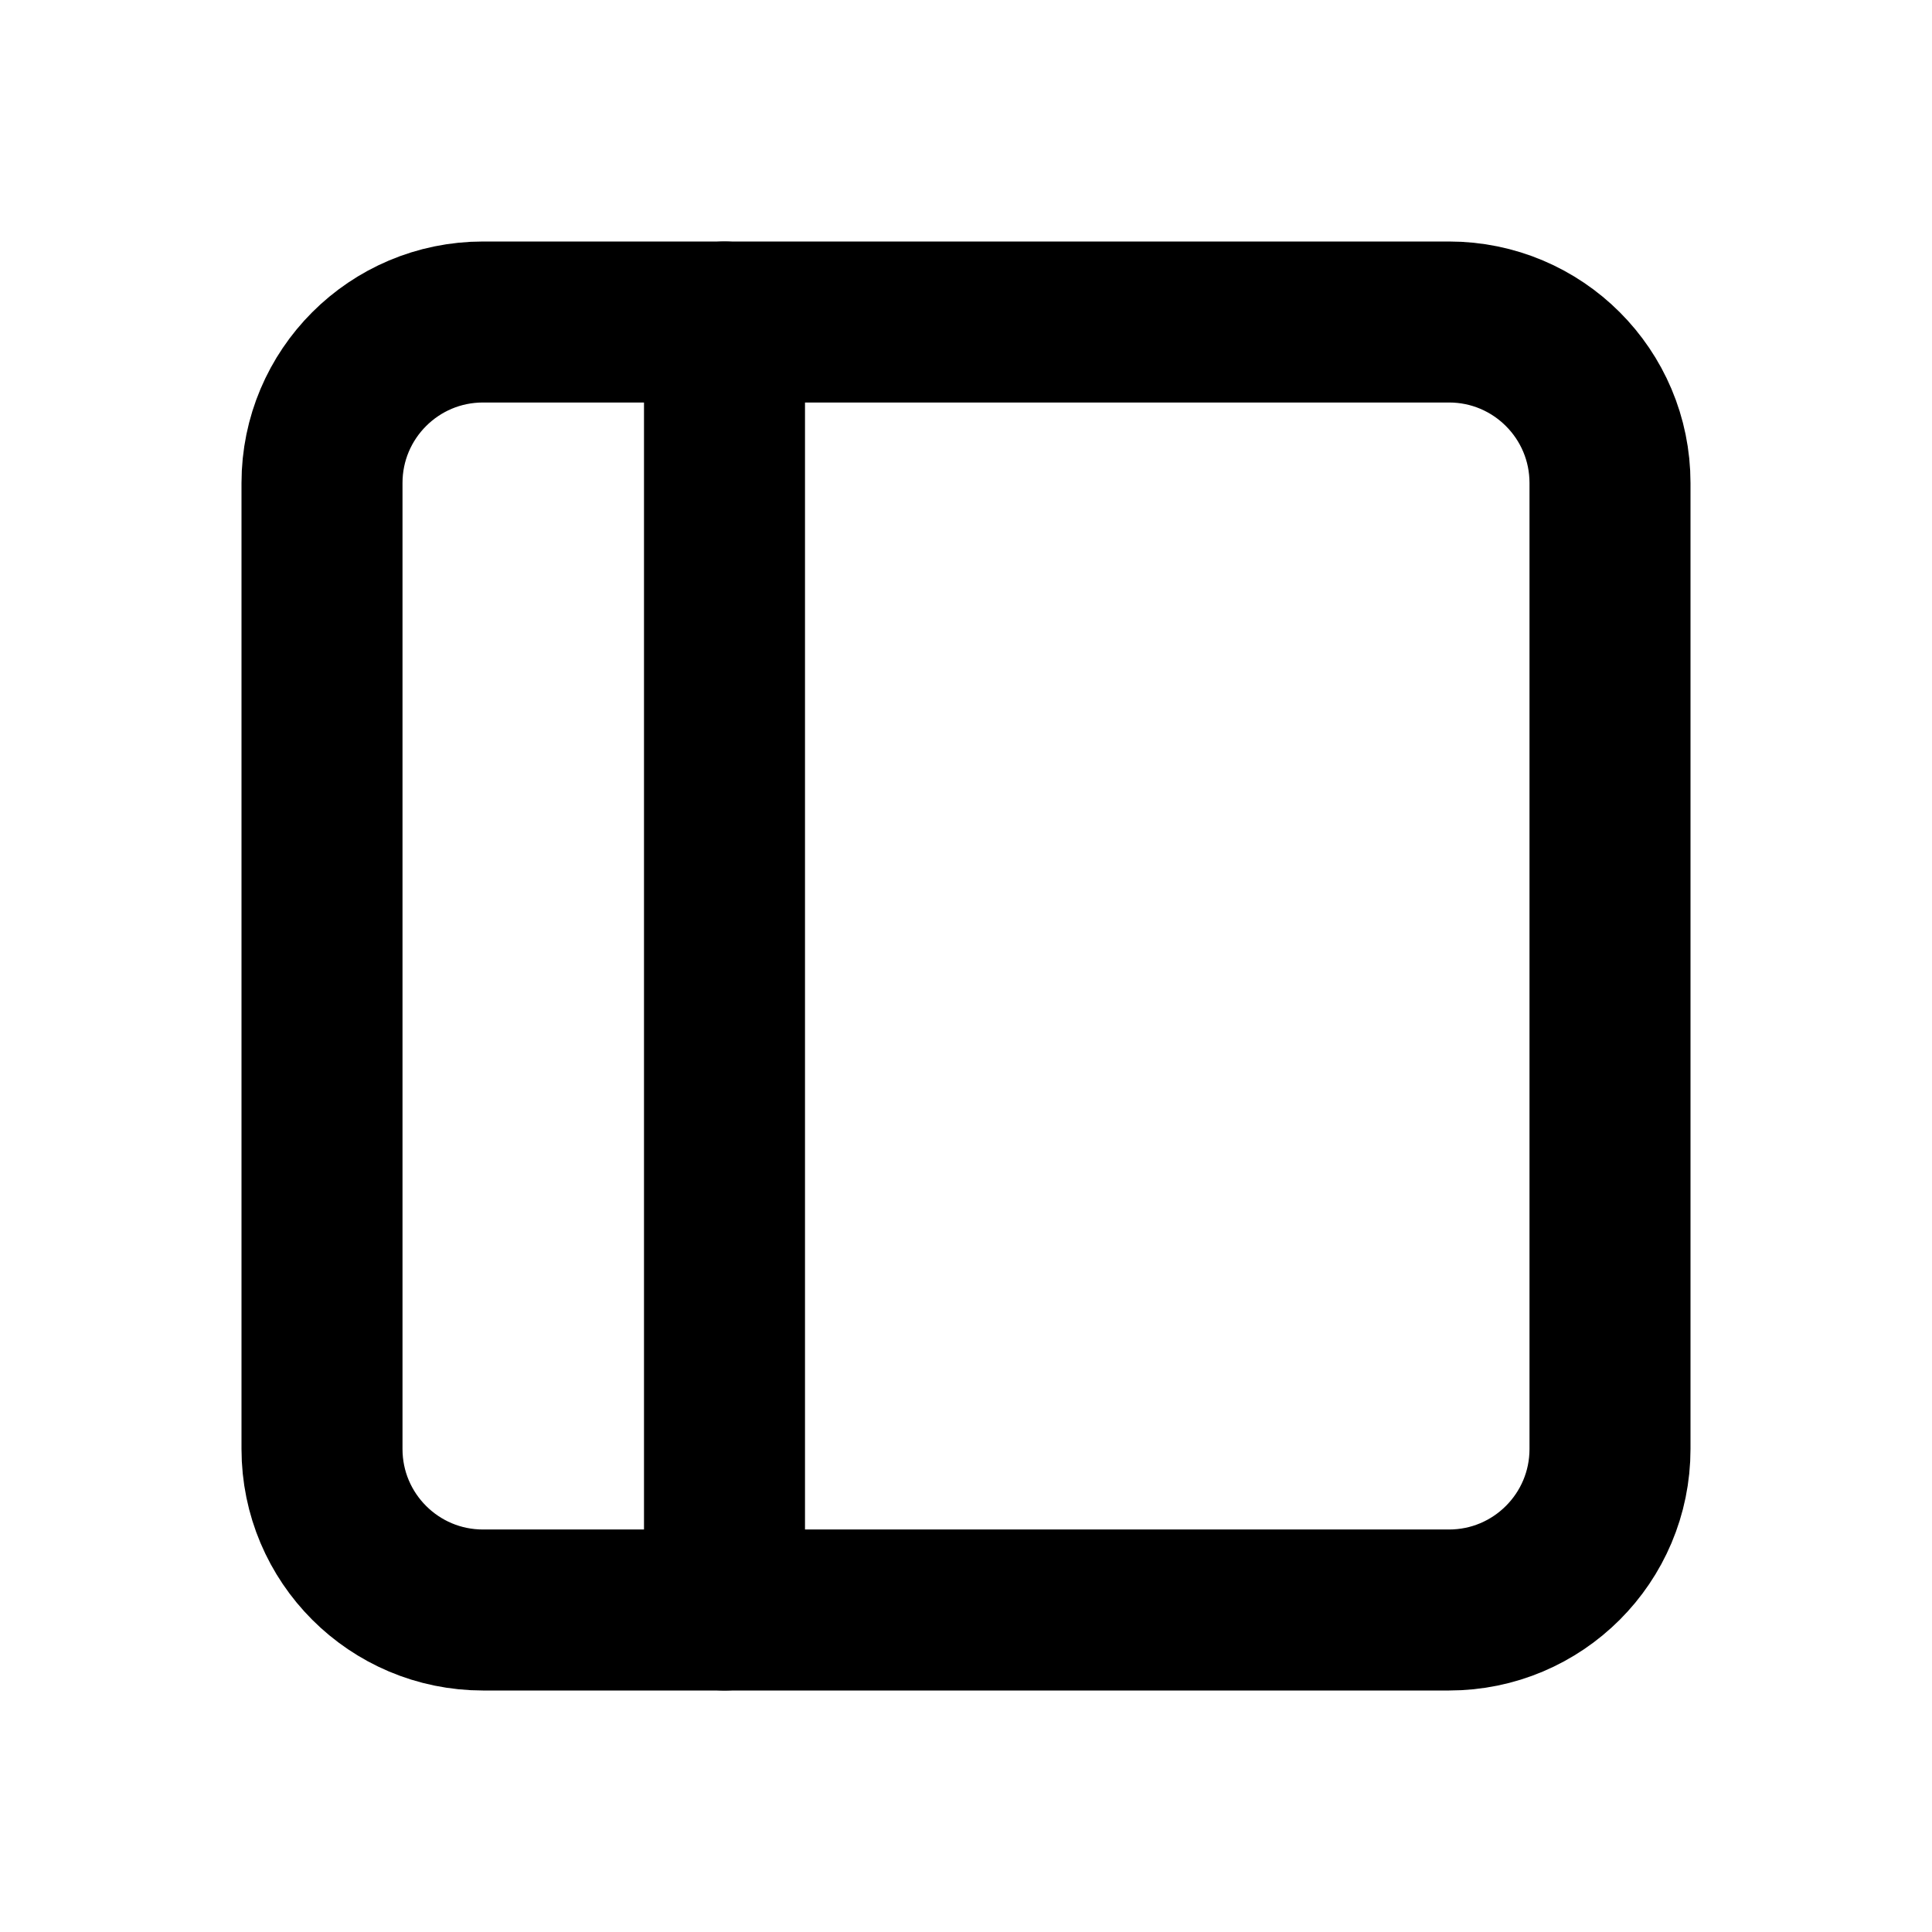
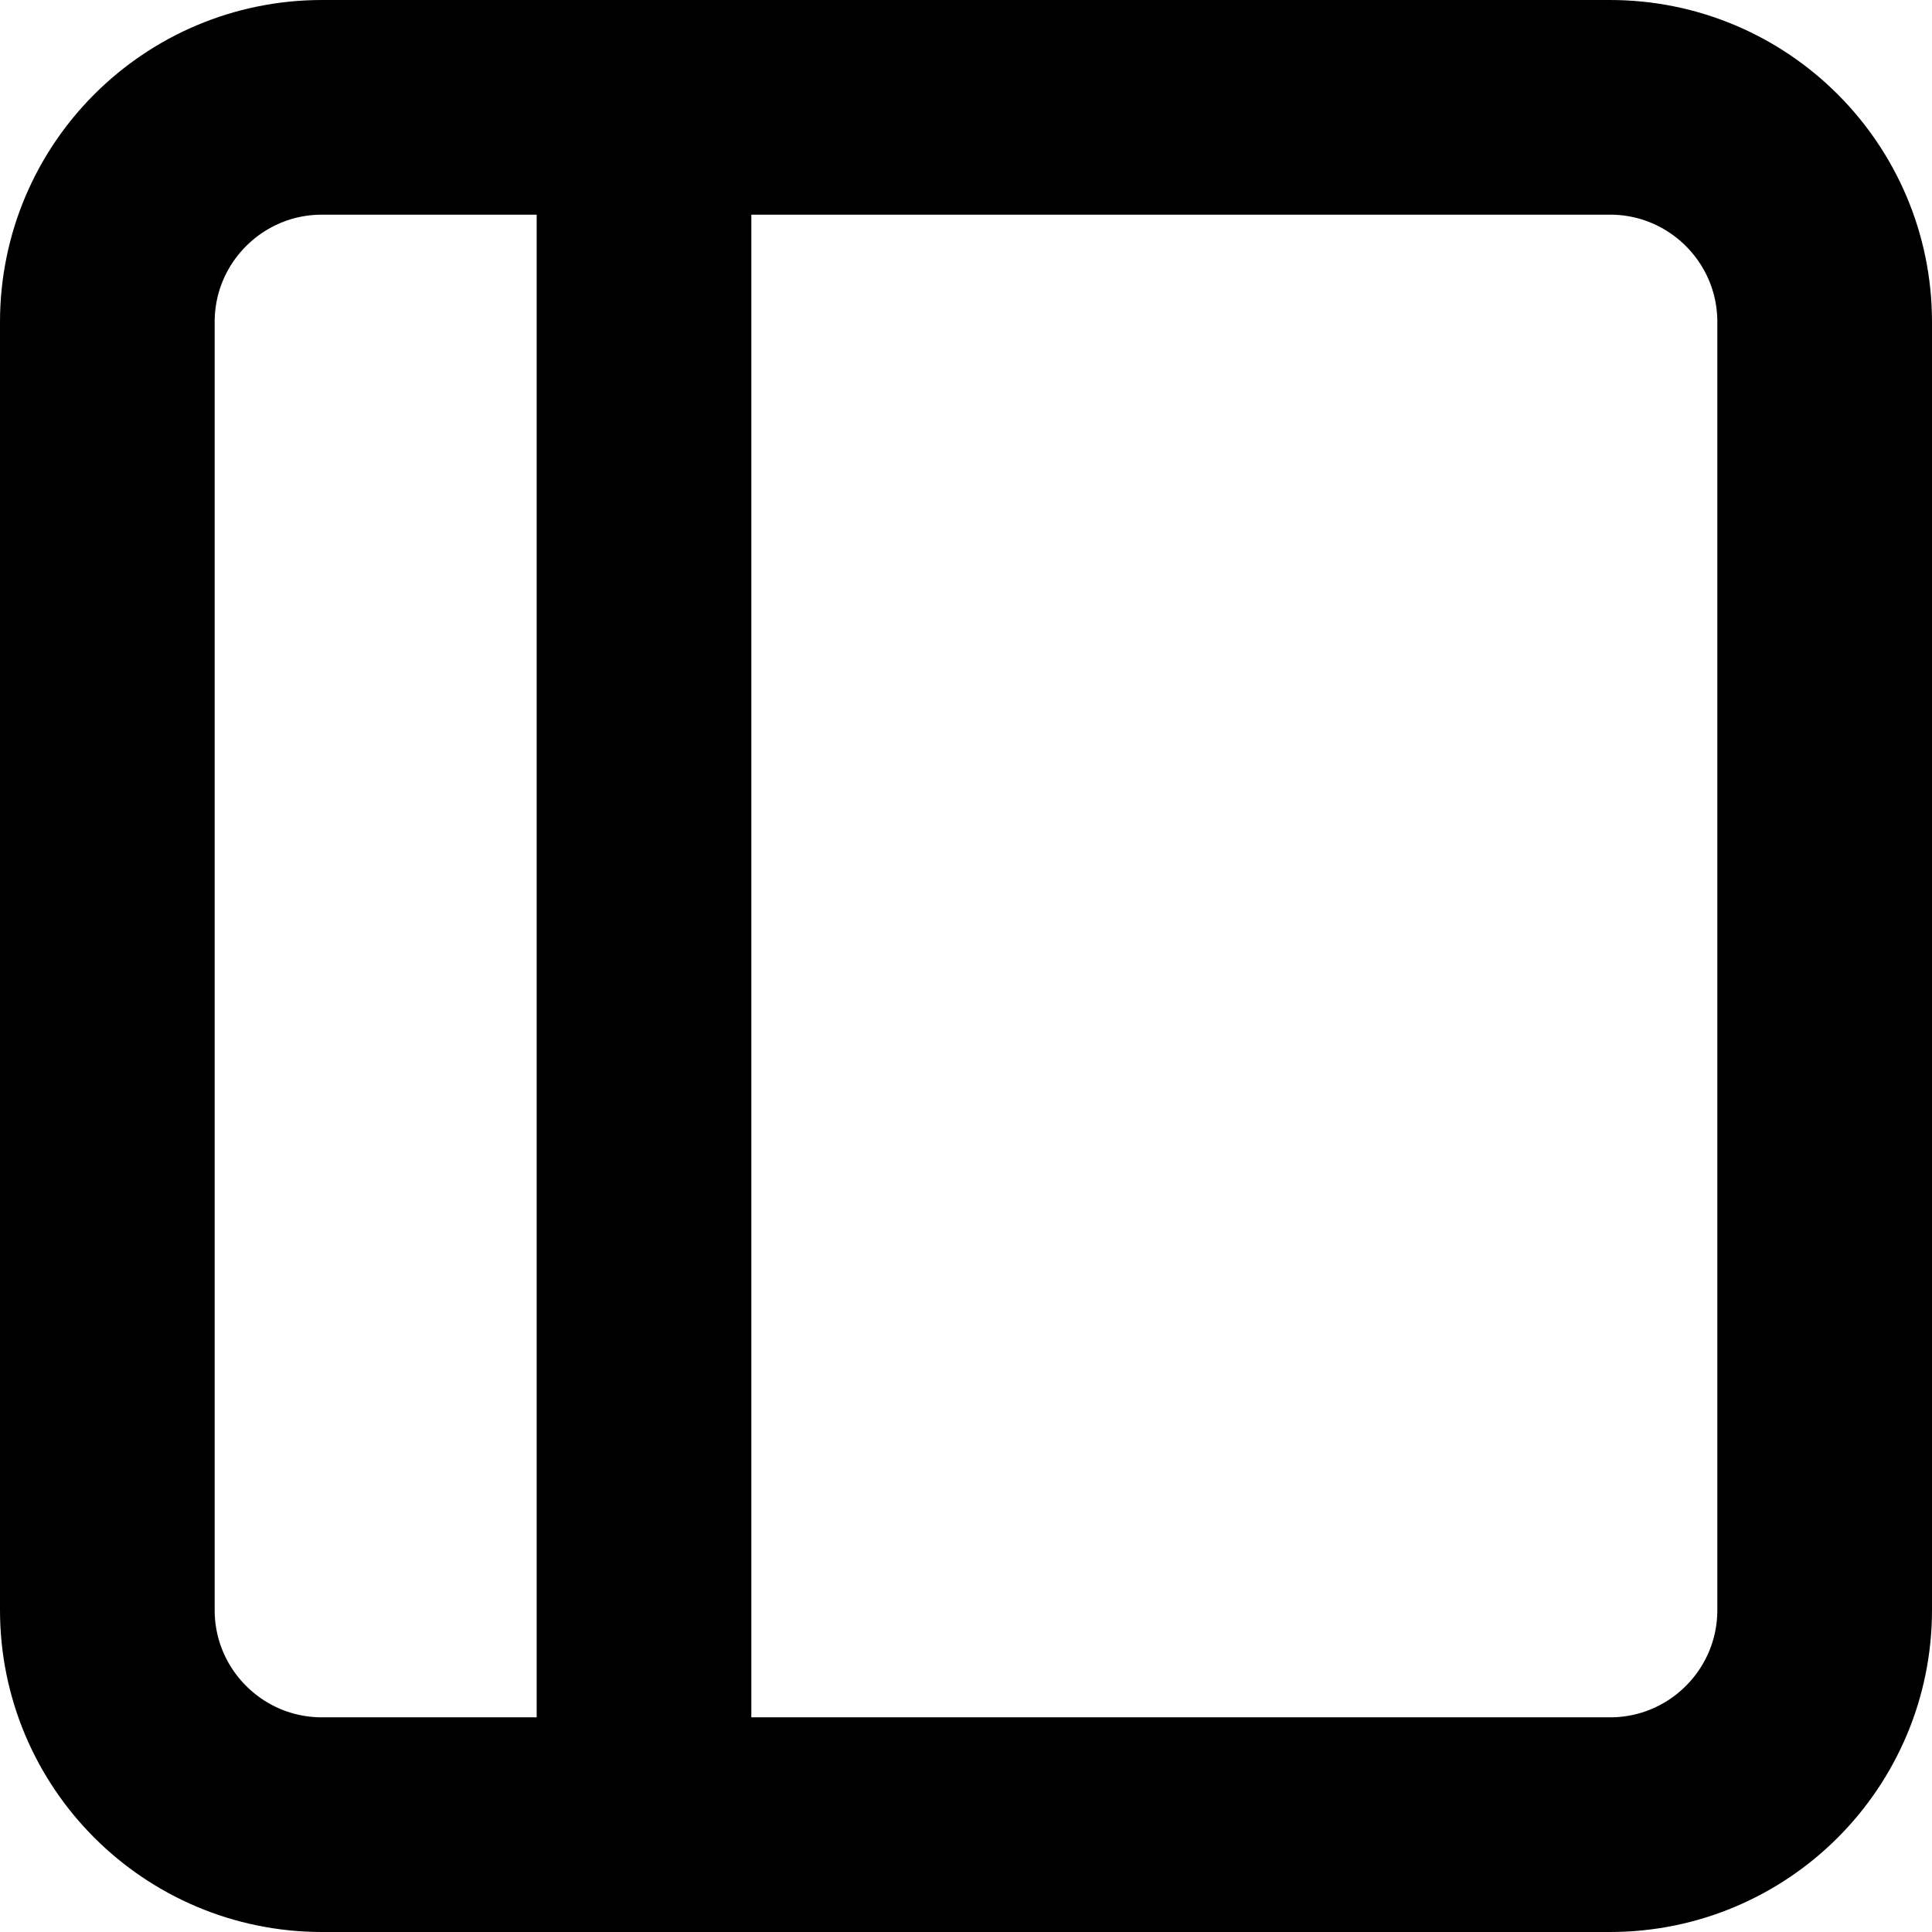
- <svg xmlns="http://www.w3.org/2000/svg" viewBox="0 0 24 24" fill="none" stroke="#000000" stroke-linecap="round" stroke-linejoin="round" id="Layout-Sidebar--Streamline-Tabler" height="24" width="24">
+ <svg xmlns="http://www.w3.org/2000/svg" viewBox="3 3 18 18" fill="none" stroke="#000000" stroke-linecap="round" stroke-linejoin="round" id="Layout-Sidebar--Streamline-Tabler" height="24" width="24">
  <path d="M4 6a2 2 0 0 1 2 -2h12a2 2 0 0 1 2 2v12a2 2 0 0 1 -2 2H6a2 2 0 0 1 -2 -2z" stroke-width="2" />
  <path d="m9 4 0 16" stroke-width="2" />
</svg>
